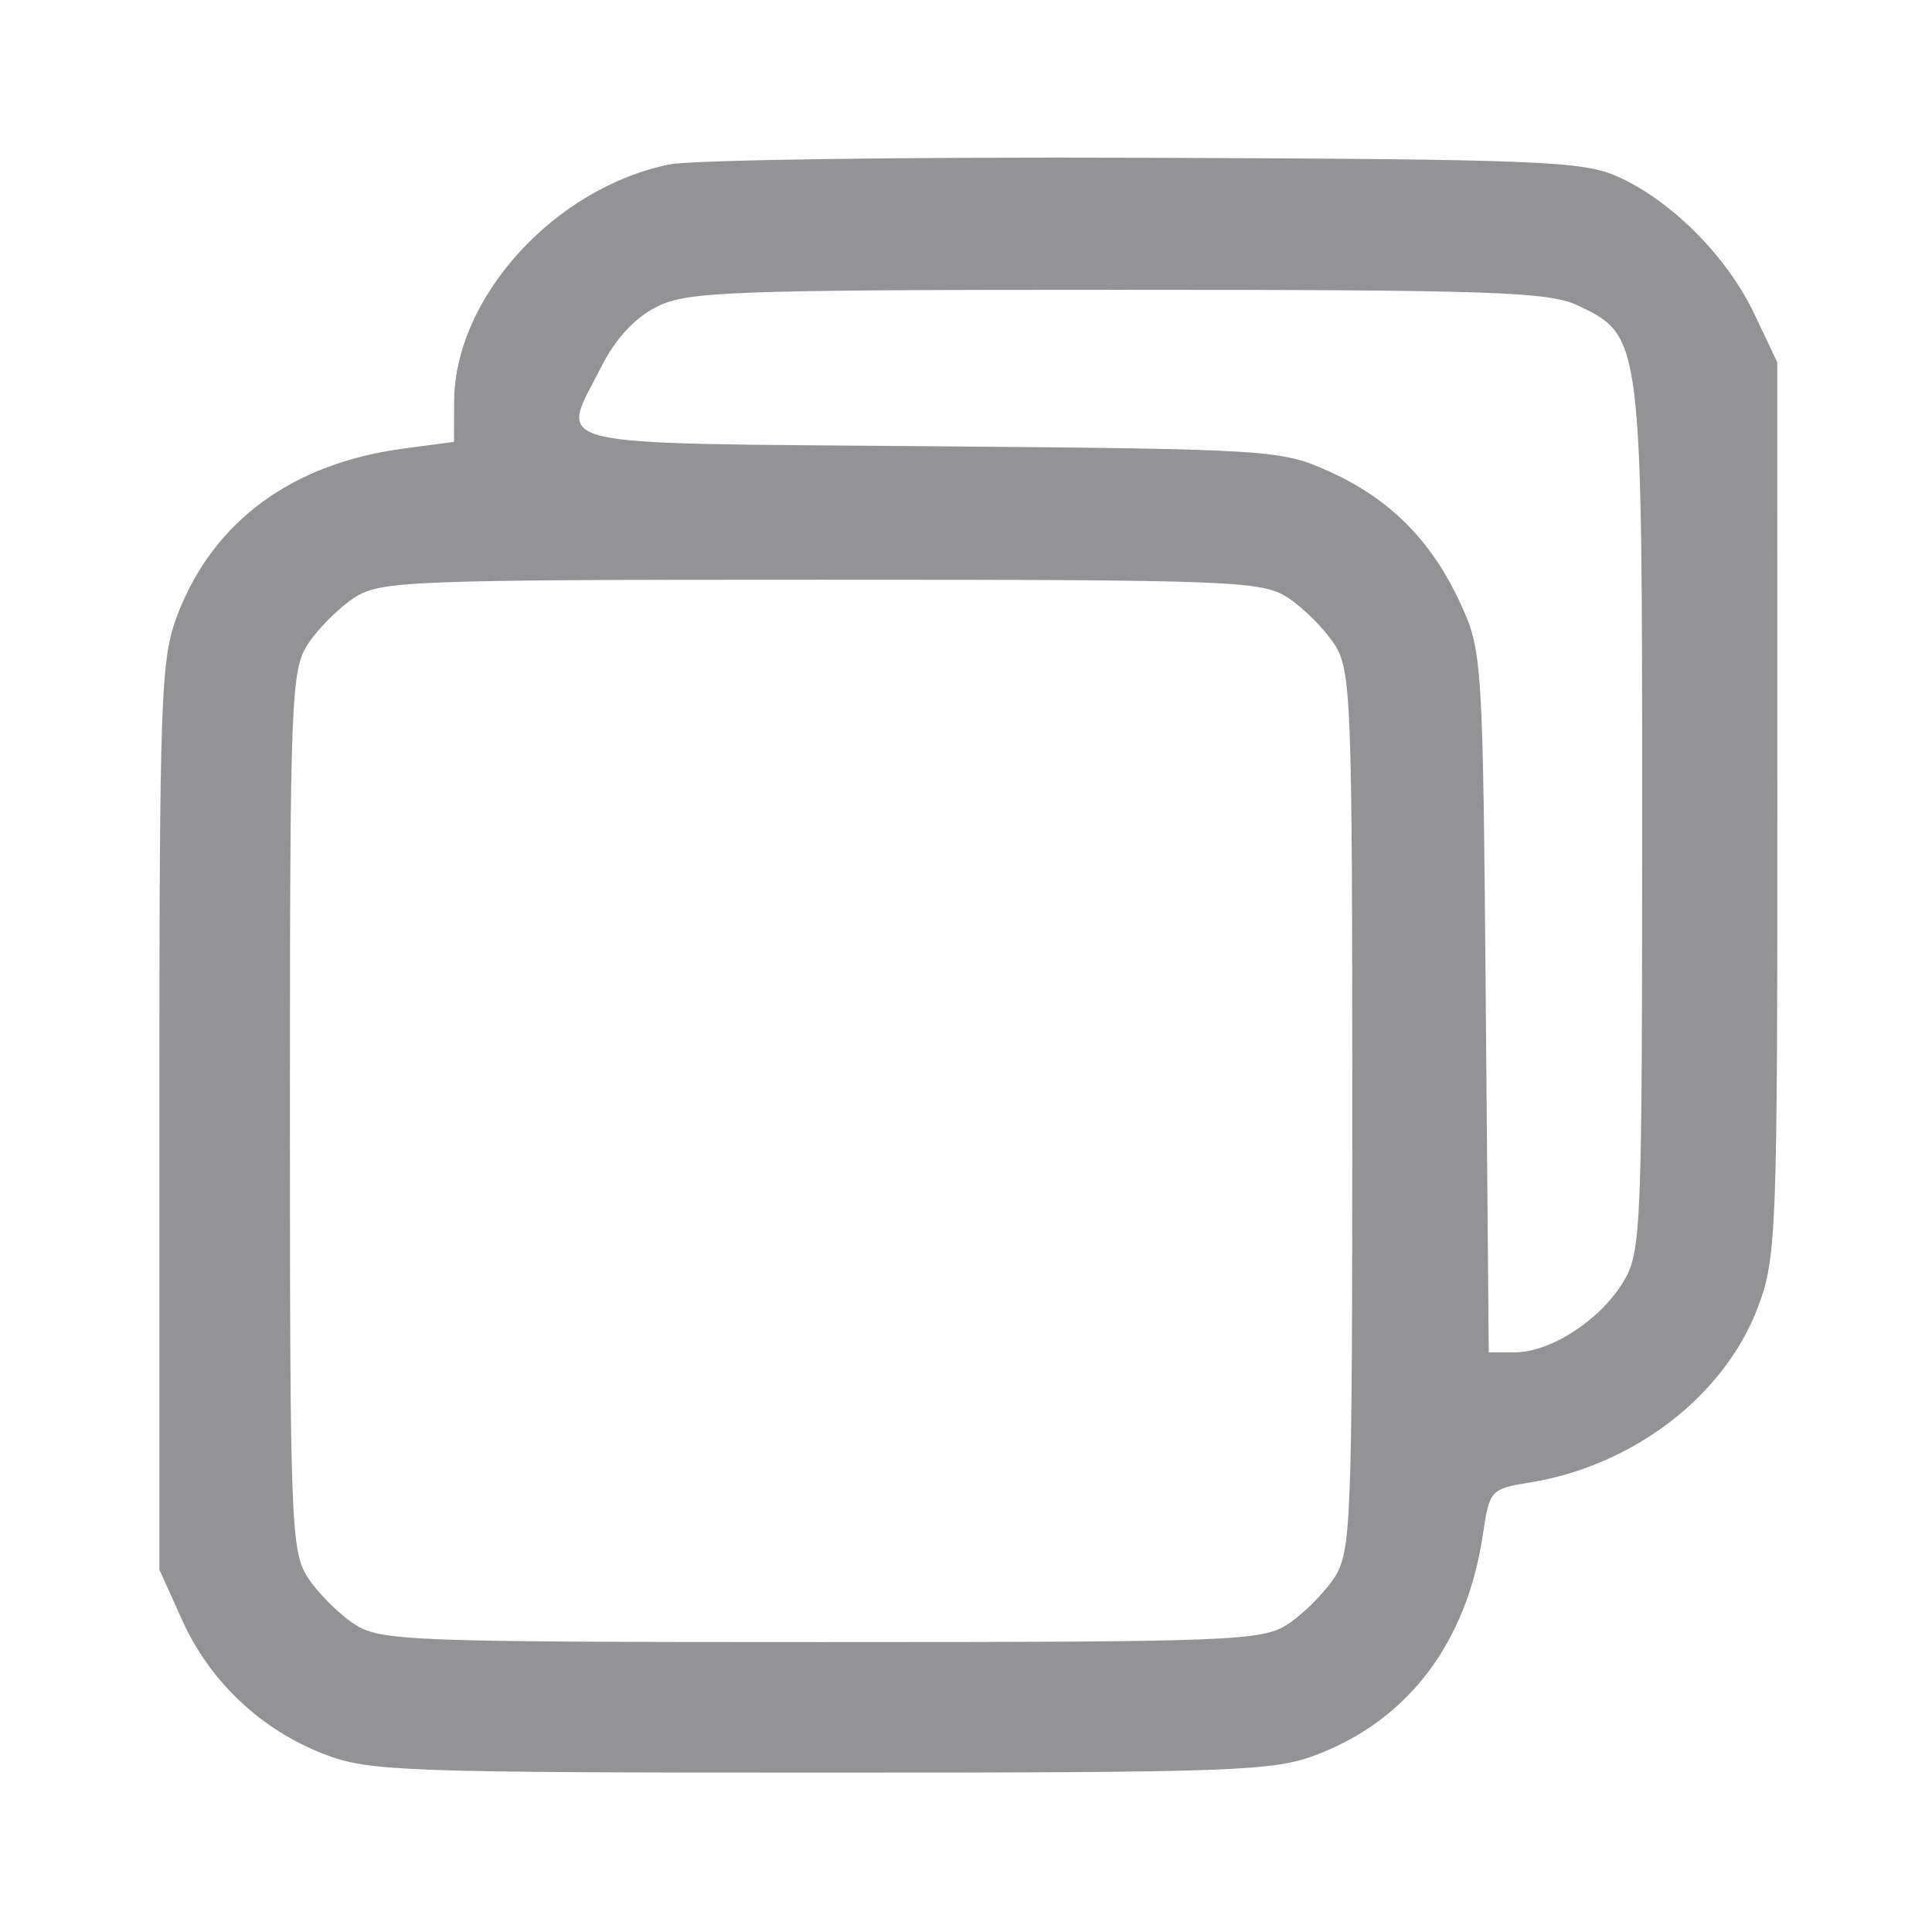
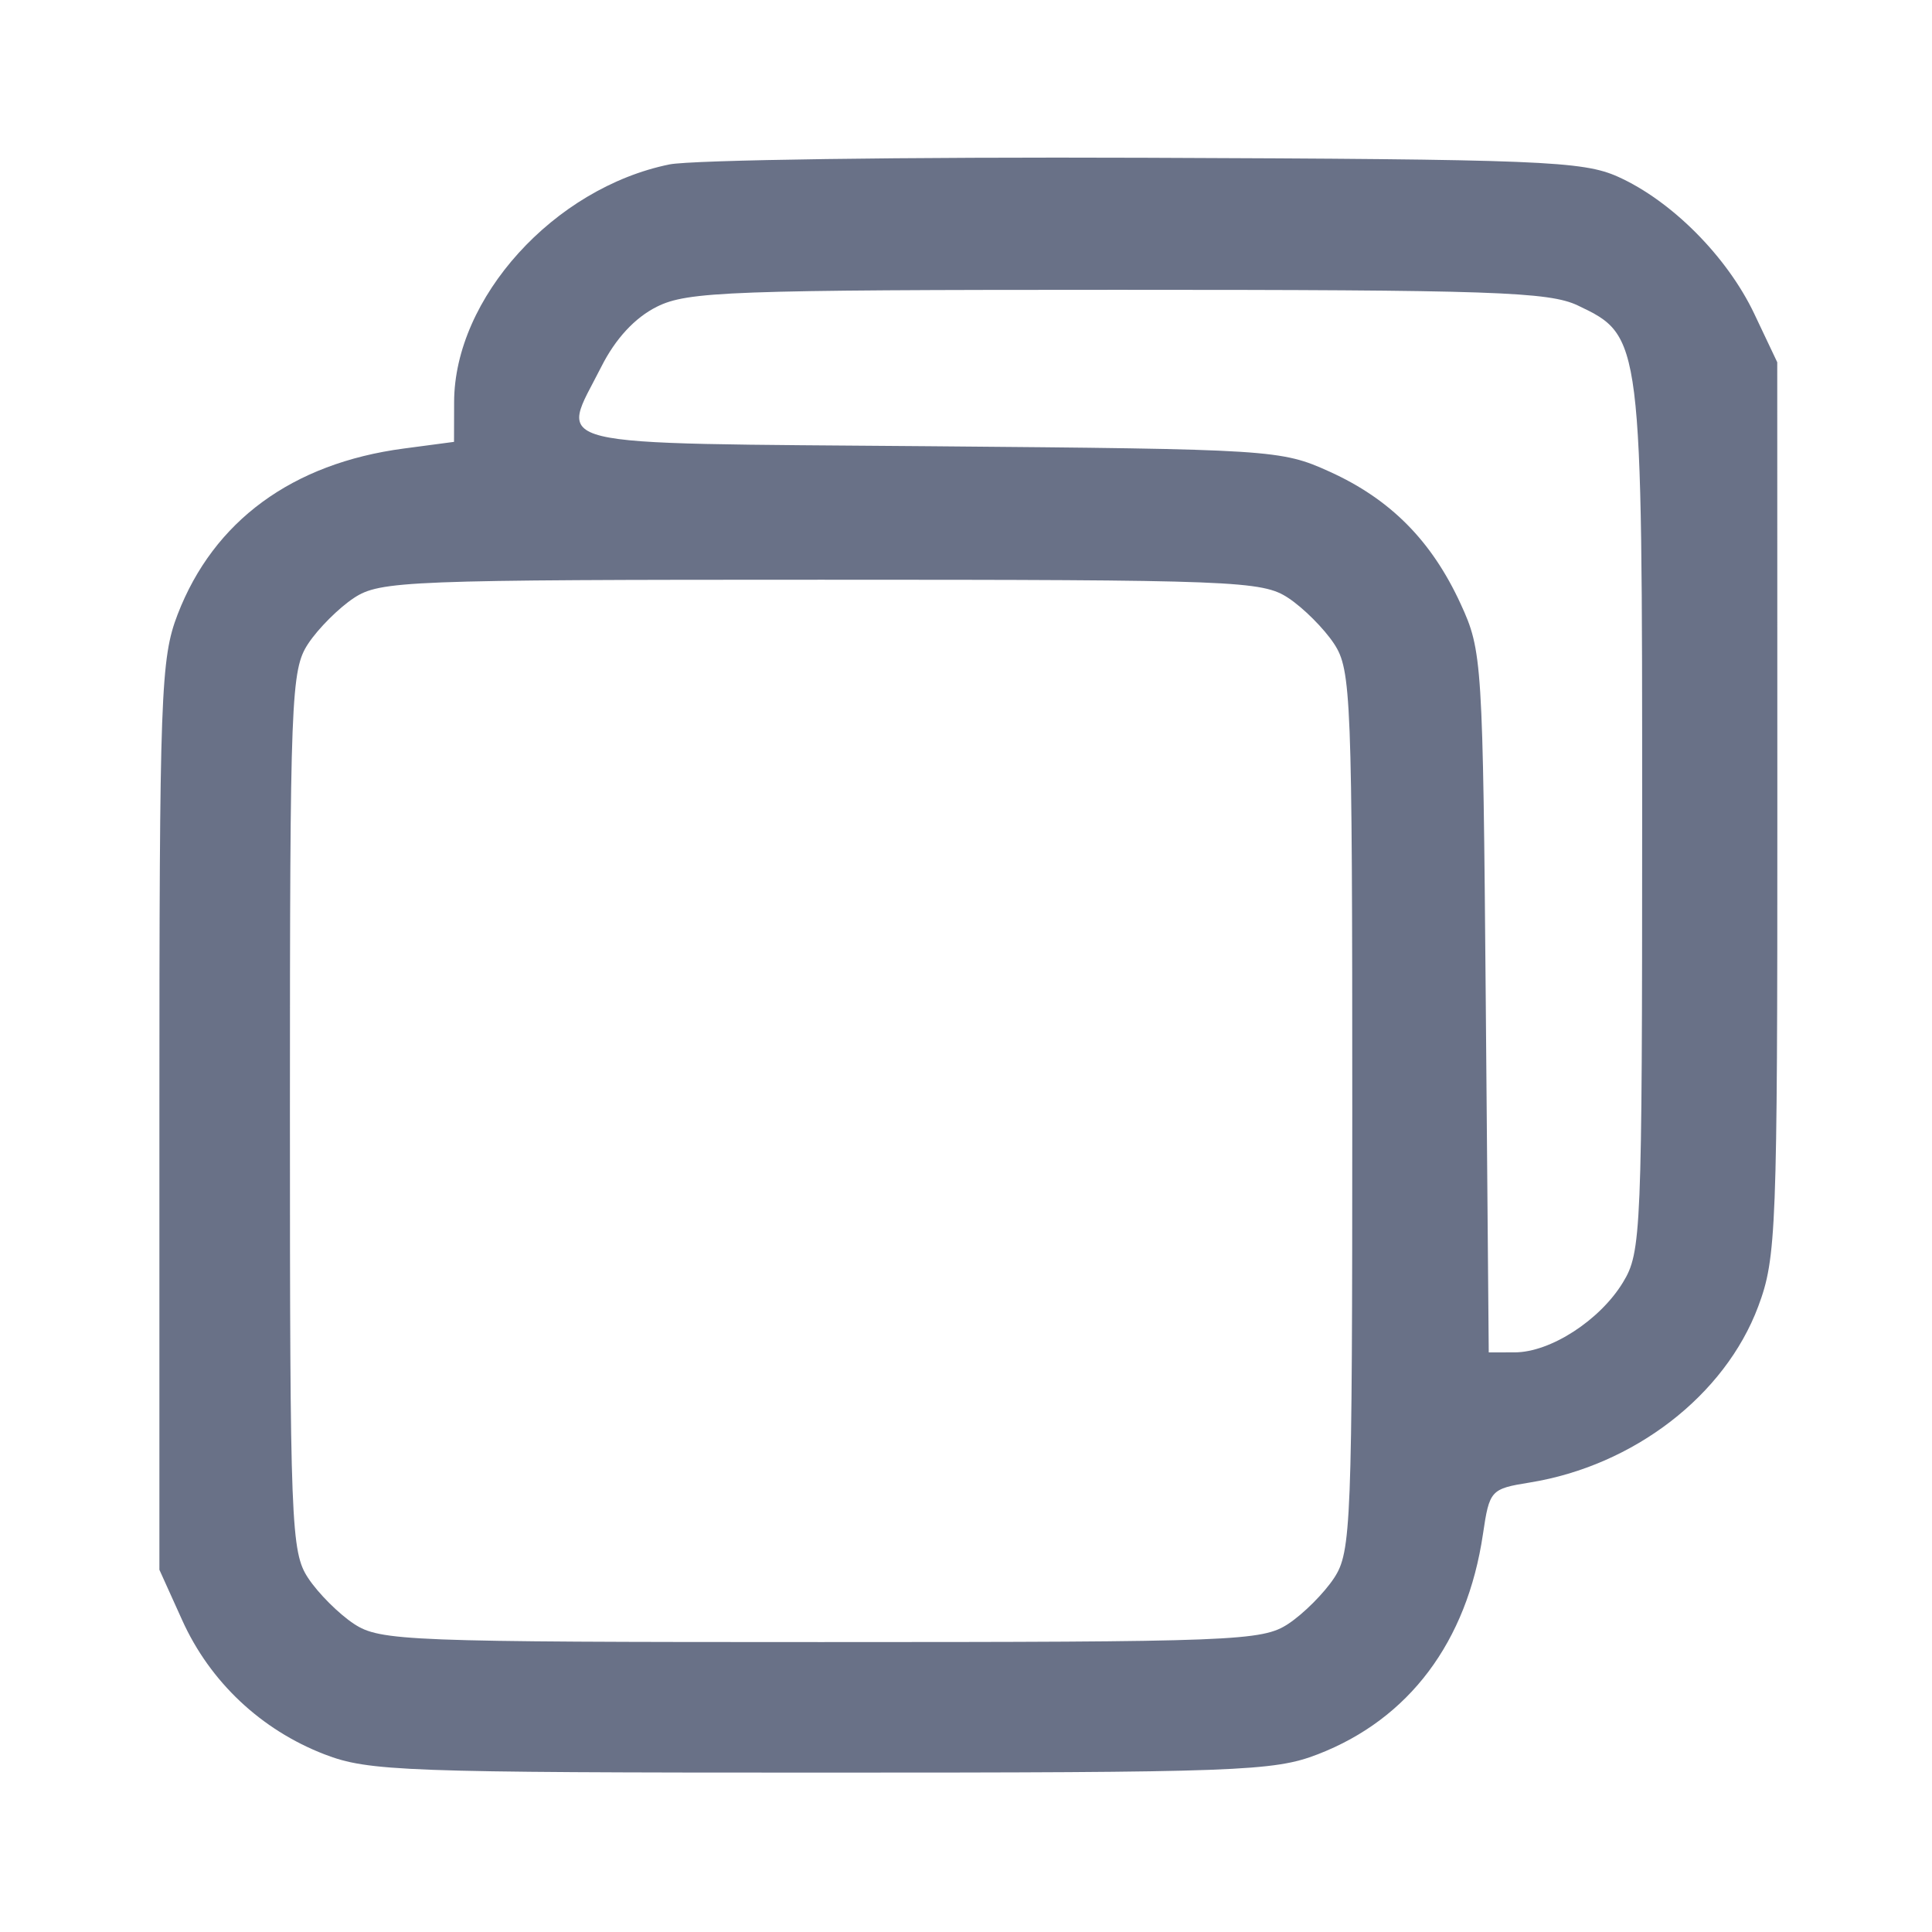
<svg xmlns="http://www.w3.org/2000/svg" t="1613973513102" class="icon" viewBox="0 0 200 200" version="1.1" p-id="1676" width="128" height="128">
  <defs>
    <style type="text/css" />
  </defs>
-   <path d="M 69.297 17.022 C 57.349 19.461, 47.035 30.845, 47.010 41.621 L 47 45.742 41.791 46.433 C 30.253 47.964, 22.120 53.929, 18.391 63.596 C 16.633 68.156, 16.500 71.795, 16.500 115.500 L 16.500 162.500 18.870 167.742 C 21.745 174.102, 27.025 179.074, 33.596 181.609 C 38.154 183.366, 41.785 183.500, 85 183.500 C 128.215 183.500, 131.846 183.366, 136.404 181.609 C 145.865 177.959, 151.862 169.972, 153.513 158.821 C 154.188 154.259, 154.311 154.124, 158.353 153.471 C 169.124 151.731, 178.562 144.460, 182.010 135.245 C 183.892 130.214, 183.999 127.416, 183.990 83.712 L 183.980 37.500 181.610 32.500 C 178.803 26.580, 173.059 20.799, 167.500 18.299 C 163.860 16.662, 159.453 16.485, 118.500 16.332 C 93.750 16.239, 71.608 16.550, 69.297 17.022 M 68 31.752 C 65.722 32.889, 63.714 35.058, 62.250 37.962 C 57.956 46.477, 55.352 45.847, 96.250 46.193 C 131.681 46.493, 132.616 46.552, 137.618 48.816 C 143.932 51.674, 148.191 55.966, 151.199 62.500 C 153.445 67.381, 153.507 68.361, 153.807 103.750 L 154.114 140 156.807 139.996 C 160.495 139.991, 165.613 136.684, 168.005 132.759 C 169.910 129.636, 169.993 127.640, 169.996 84.784 C 170 34.898, 169.988 34.795, 163.341 31.625 C 160.353 30.201, 154.473 30, 115.716 30.002 C 75.624 30.003, 71.174 30.166, 68 31.752 M 36.641 61.898 C 35.069 62.934, 32.934 65.069, 31.898 66.641 C 30.121 69.336, 30.013 72.106, 30.013 115 C 30.013 157.894, 30.121 160.664, 31.898 163.359 C 32.934 164.931, 35.069 167.066, 36.641 168.102 C 39.336 169.879, 42.106 169.987, 85 169.987 C 127.894 169.987, 130.664 169.879, 133.359 168.102 C 134.931 167.066, 137.066 164.931, 138.102 163.359 C 139.879 160.664, 139.987 157.894, 139.987 115 C 139.987 72.106, 139.879 69.336, 138.102 66.641 C 137.066 65.069, 134.931 62.934, 133.359 61.898 C 130.664 60.121, 127.894 60.013, 85 60.013 C 42.106 60.013, 39.336 60.121, 36.641 61.898" stroke="none" fill="#939395" fill-rule="evenodd" />
+   <path d="M 69.297 17.022 C 57.349 19.461, 47.035 30.845, 47.010 41.621 L 47 45.742 41.791 46.433 C 30.253 47.964, 22.120 53.929, 18.391 63.596 C 16.633 68.156, 16.500 71.795, 16.500 115.500 L 16.500 162.500 18.870 167.742 C 21.745 174.102, 27.025 179.074, 33.596 181.609 C 38.154 183.366, 41.785 183.500, 85 183.500 C 128.215 183.500, 131.846 183.366, 136.404 181.609 C 145.865 177.959, 151.862 169.972, 153.513 158.821 C 154.188 154.259, 154.311 154.124, 158.353 153.471 C 169.124 151.731, 178.562 144.460, 182.010 135.245 C 183.892 130.214, 183.999 127.416, 183.990 83.712 L 183.980 37.500 181.610 32.500 C 178.803 26.580, 173.059 20.799, 167.500 18.299 C 163.860 16.662, 159.453 16.485, 118.500 16.332 C 93.750 16.239, 71.608 16.550, 69.297 17.022 M 68 31.752 C 65.722 32.889, 63.714 35.058, 62.250 37.962 C 57.956 46.477, 55.352 45.847, 96.250 46.193 C 131.681 46.493, 132.616 46.552, 137.618 48.816 C 143.932 51.674, 148.191 55.966, 151.199 62.500 C 153.445 67.381, 153.507 68.361, 153.807 103.750 L 154.114 140 156.807 139.996 C 160.495 139.991, 165.613 136.684, 168.005 132.759 C 169.910 129.636, 169.993 127.640, 169.996 84.784 C 170 34.898, 169.988 34.795, 163.341 31.625 C 160.353 30.201, 154.473 30, 115.716 30.002 C 75.624 30.003, 71.174 30.166, 68 31.752 M 36.641 61.898 C 35.069 62.934, 32.934 65.069, 31.898 66.641 C 30.121 69.336, 30.013 72.106, 30.013 115 C 30.013 157.894, 30.121 160.664, 31.898 163.359 C 32.934 164.931, 35.069 167.066, 36.641 168.102 C 39.336 169.879, 42.106 169.987, 85 169.987 C 127.894 169.987, 130.664 169.879, 133.359 168.102 C 134.931 167.066, 137.066 164.931, 138.102 163.359 C 139.879 160.664, 139.987 157.894, 139.987 115 C 139.987 72.106, 139.879 69.336, 138.102 66.641 C 137.066 65.069, 134.931 62.934, 133.359 61.898 C 130.664 60.121, 127.894 60.013, 85 60.013 C 42.106 60.013, 39.336 60.121, 36.641 61.898" stroke="none" fill="#697187" fill-rule="evenodd" />
</svg>
